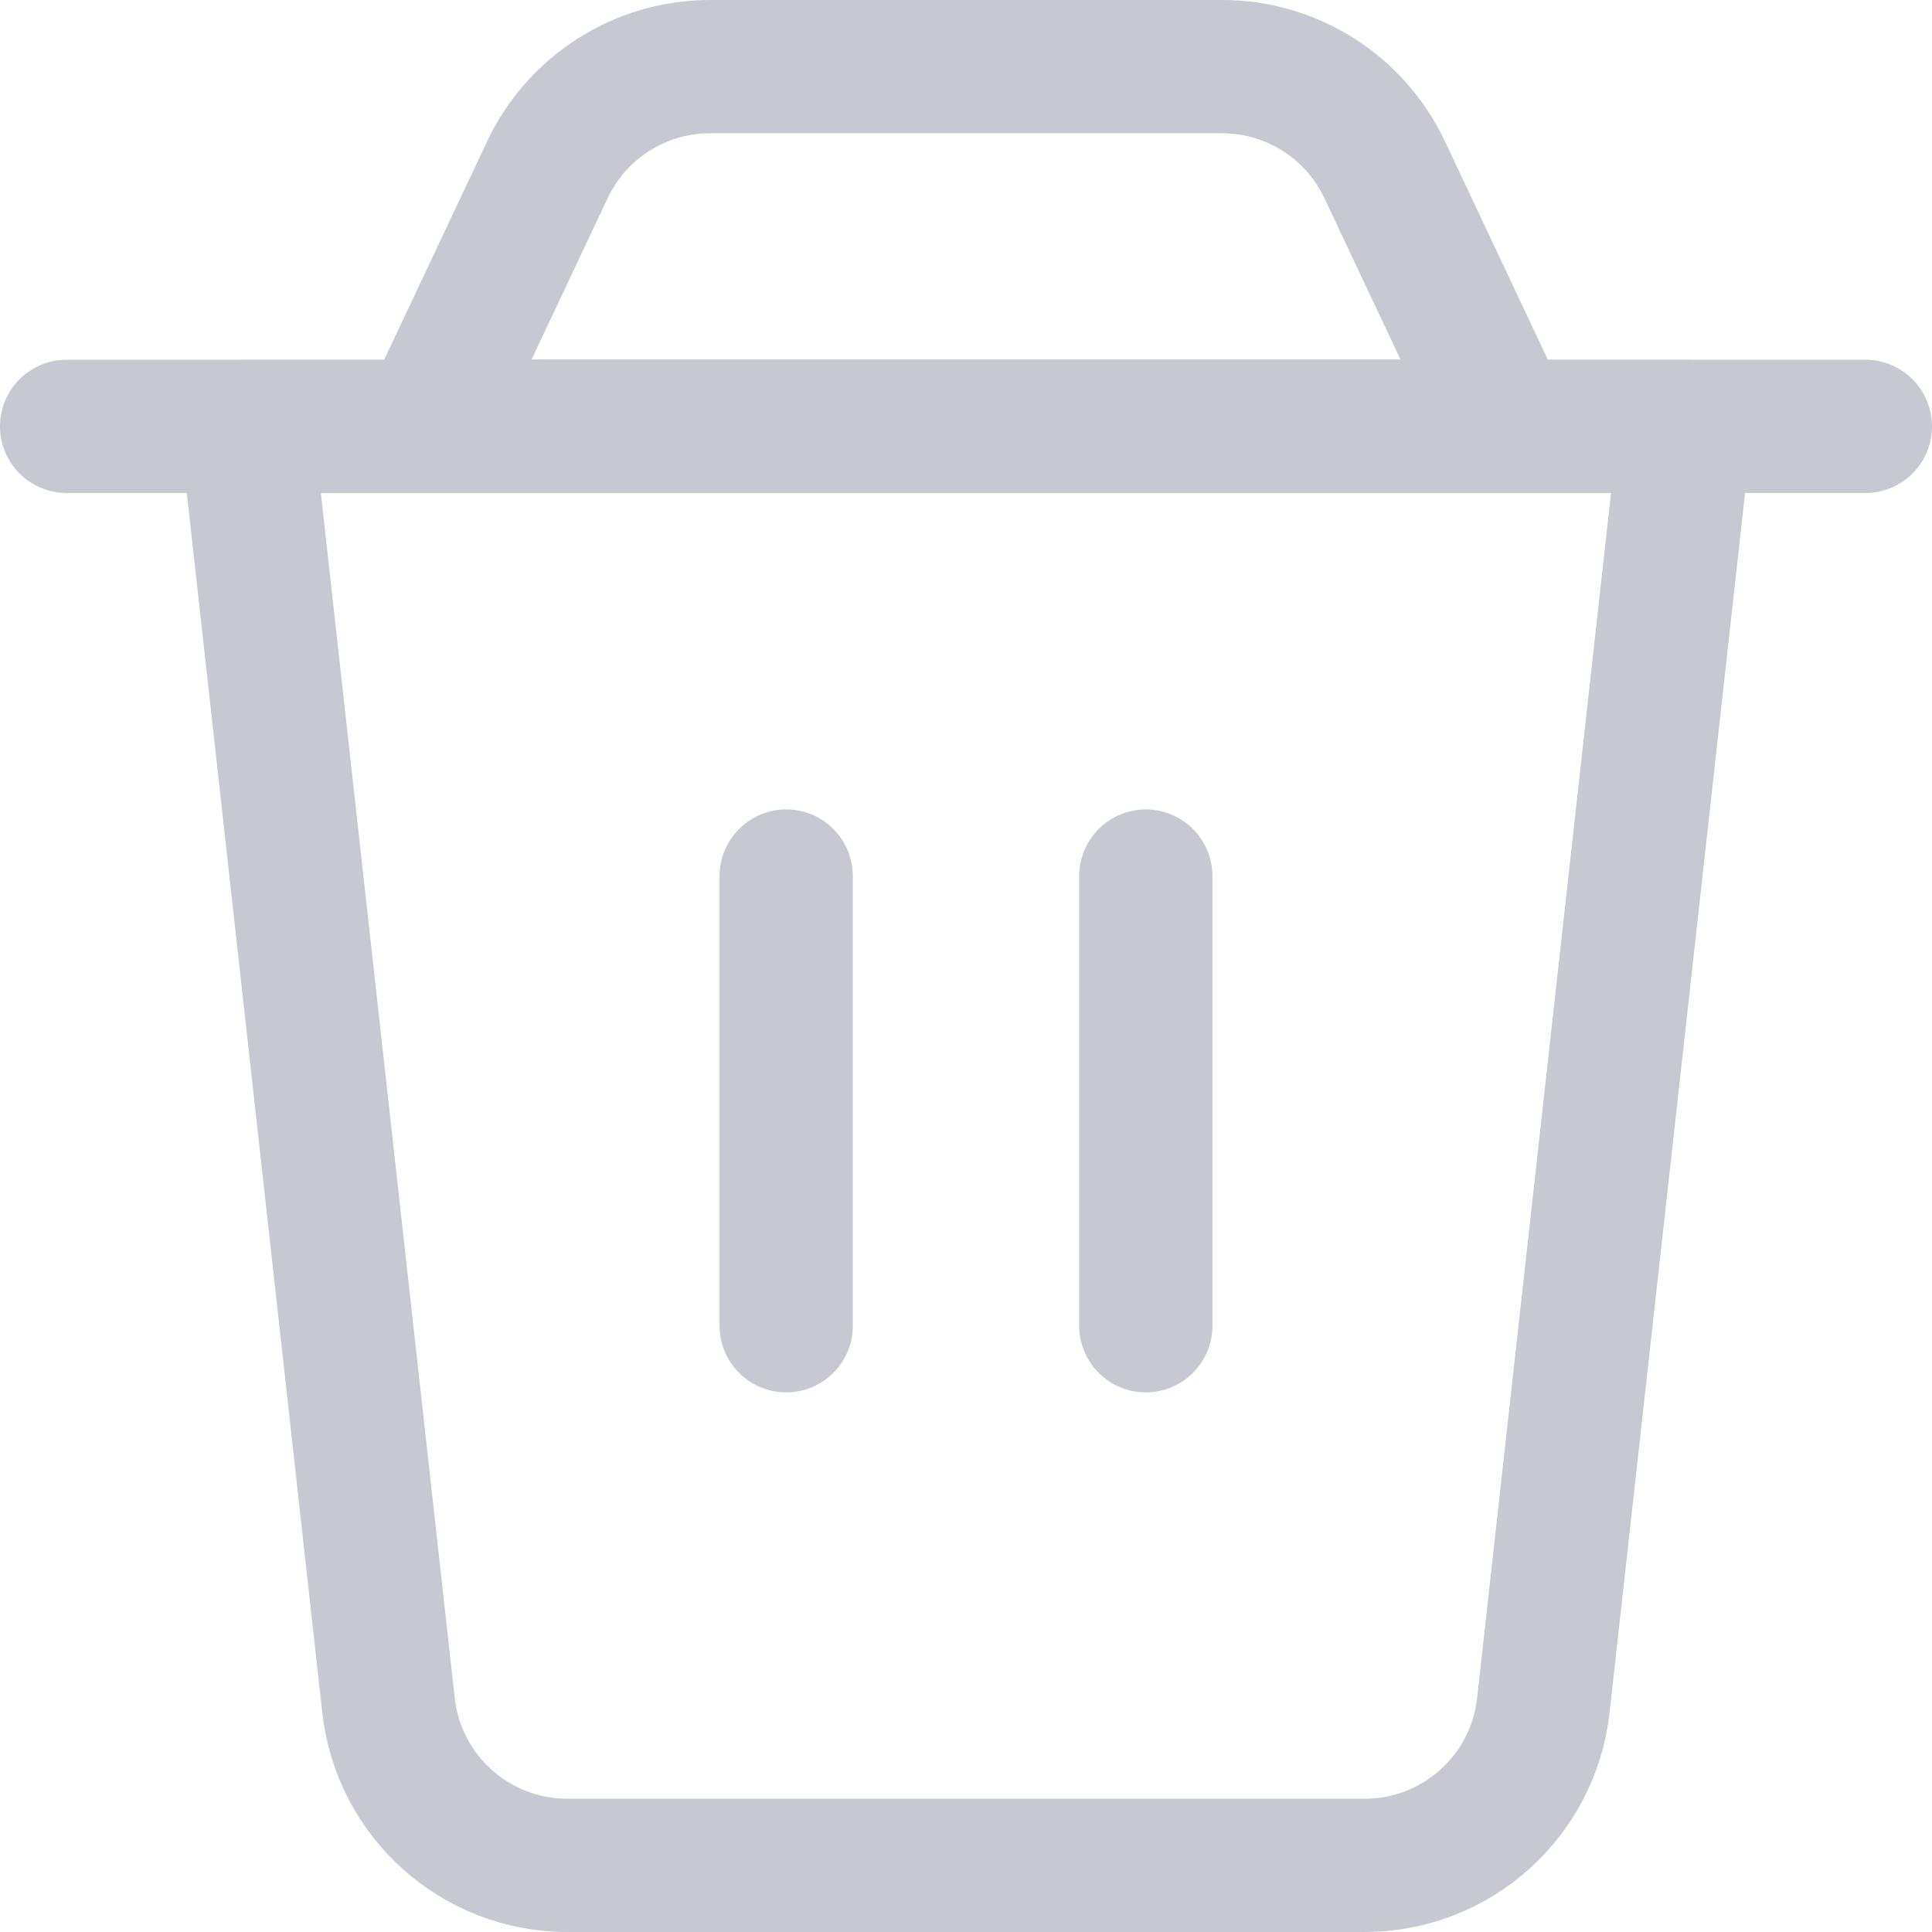
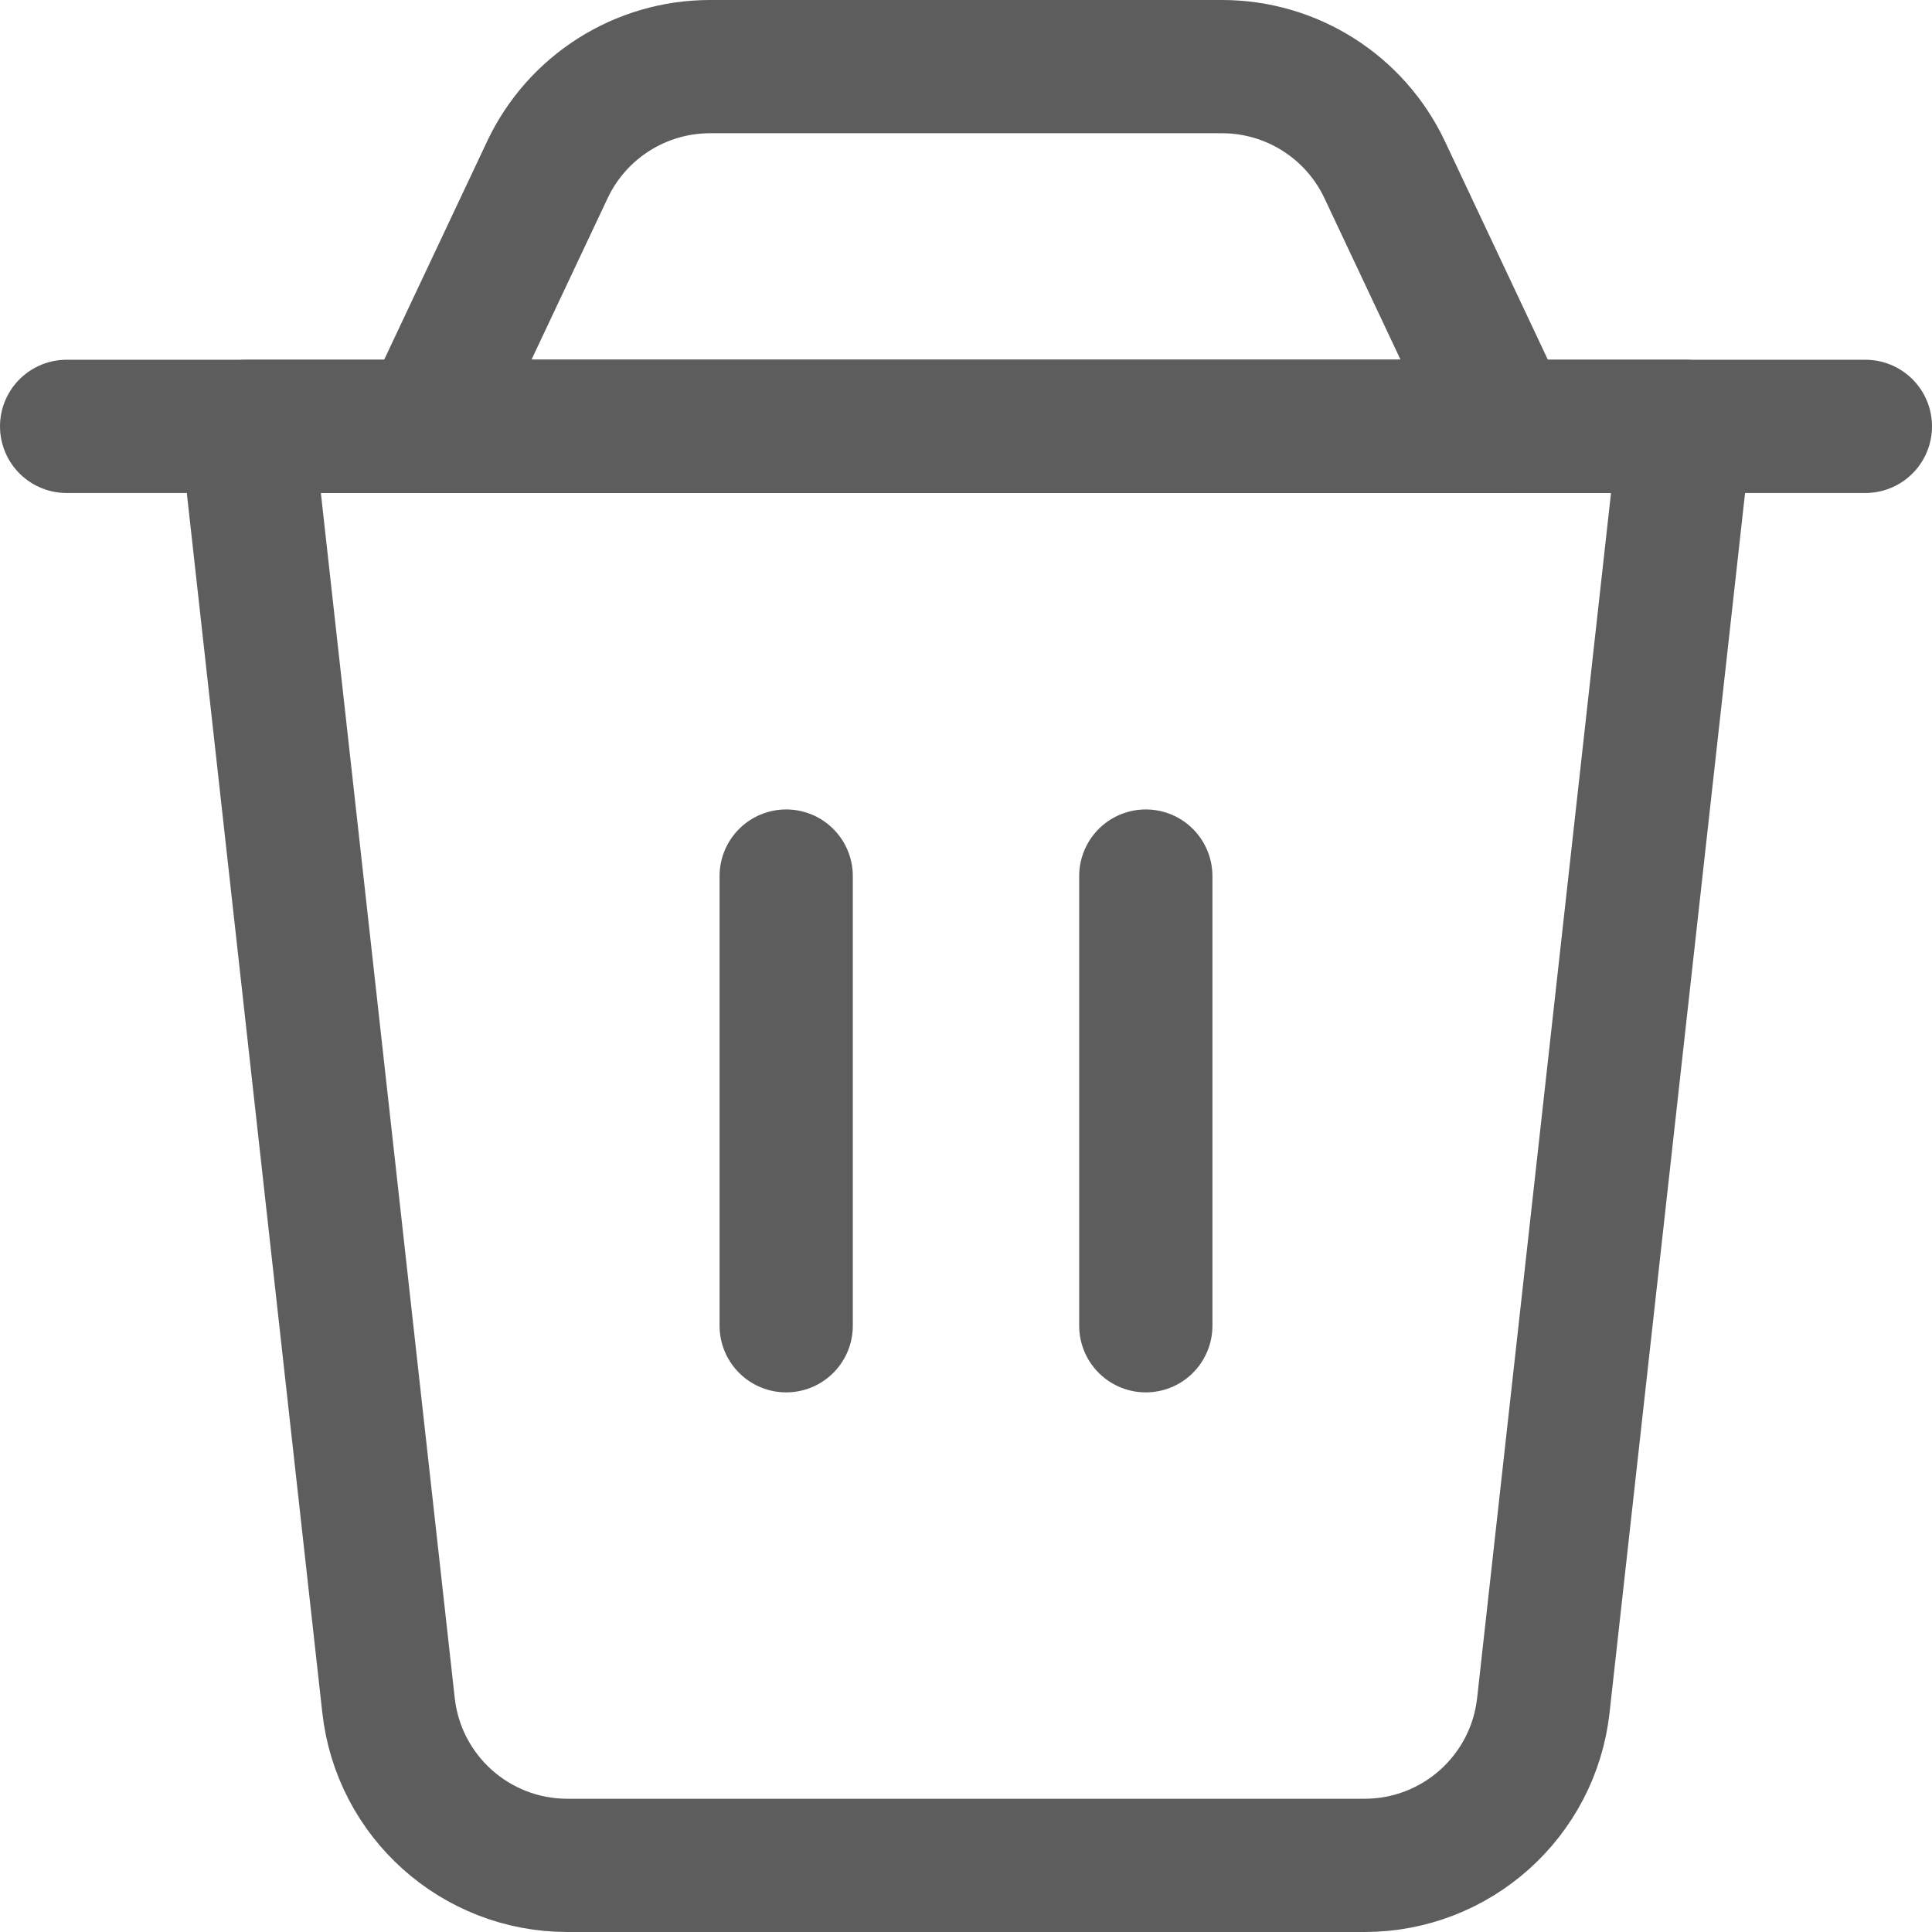
<svg xmlns="http://www.w3.org/2000/svg" width="29" height="29" viewBox="0 0 29 29" fill="none">
-   <path d="M3.699 6.4H25.299L23.166 25.599C23.014 26.966 21.858 28 20.483 28H8.516C7.14 28 5.984 26.966 5.832 25.599L3.699 6.4Z" stroke="#C6C9D1" stroke-width="2" stroke-linecap="round" stroke-linejoin="round" />
-   <path d="M8.216 2.549C8.662 1.603 9.613 1 10.658 1H18.343C19.388 1 20.339 1.603 20.785 2.549L22.6 6.4H6.4L8.216 2.549Z" stroke="#C6C9D1" stroke-width="2" stroke-linecap="round" stroke-linejoin="round" />
-   <path d="M1 6.4H28" stroke="#C6C9D1" stroke-width="2" stroke-linecap="round" stroke-linejoin="round" />
-   <path d="M11.801 13.15V19.9" stroke="#C6C9D1" stroke-width="2" stroke-linecap="round" stroke-linejoin="round" />
-   <path d="M17.199 13.15V19.9" stroke="#C6C9D1" stroke-width="2" stroke-linecap="round" stroke-linejoin="round" />
+   <path d="M3.699 6.4H25.299L23.166 25.599C23.014 26.966 21.858 28 20.483 28H8.516C7.14 28 5.984 26.966 5.832 25.599L3.699 6.4Z" stroke="#5D5D5D" stroke-width="2" stroke-linecap="round" stroke-linejoin="round" />
+   <path d="M8.216 2.549C8.662 1.603 9.613 1 10.658 1H18.343C19.388 1 20.339 1.603 20.785 2.549L22.6 6.4H6.4L8.216 2.549Z" stroke="#5D5D5D" stroke-width="2" stroke-linecap="round" stroke-linejoin="round" />
+   <path d="M1 6.4H28" stroke="#5D5D5D" stroke-width="2" stroke-linecap="round" stroke-linejoin="round" />
+   <path d="M11.801 13.15V19.9" stroke="#5D5D5D" stroke-width="2" stroke-linecap="round" stroke-linejoin="round" />
+   <path d="M17.199 13.15V19.9" stroke="#5D5D5D" stroke-width="2" stroke-linecap="round" stroke-linejoin="round" />
</svg>
